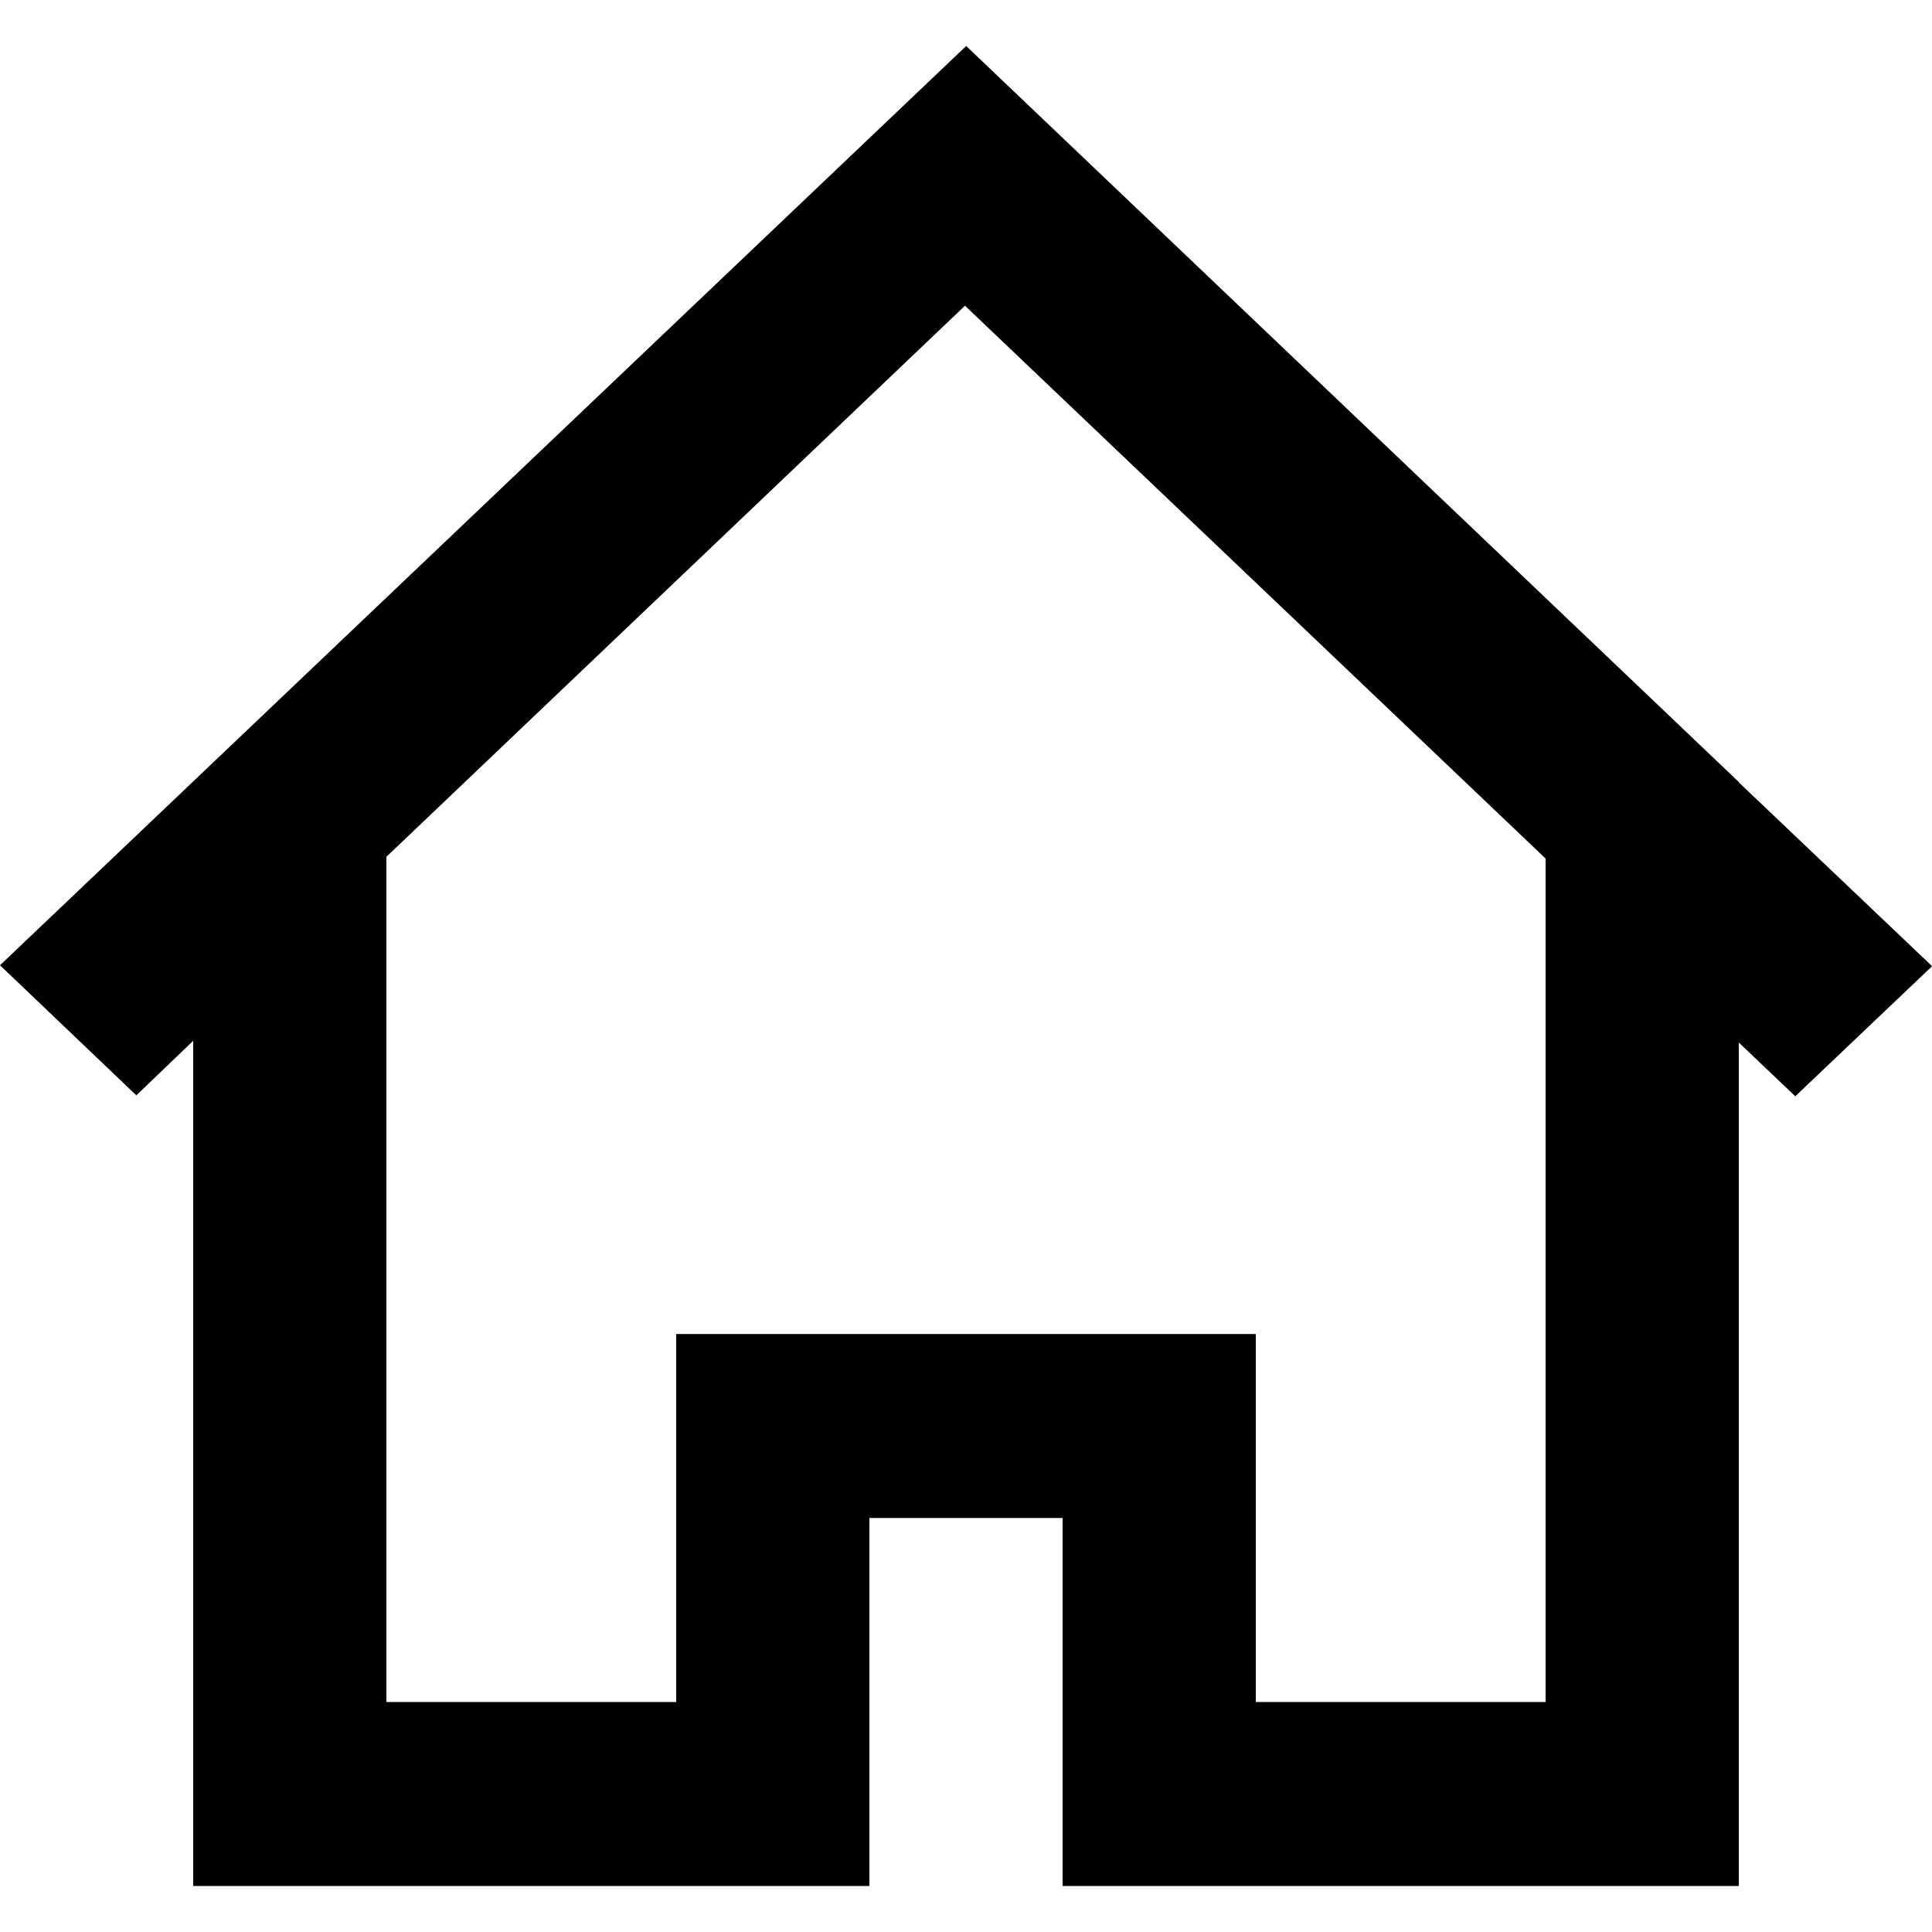
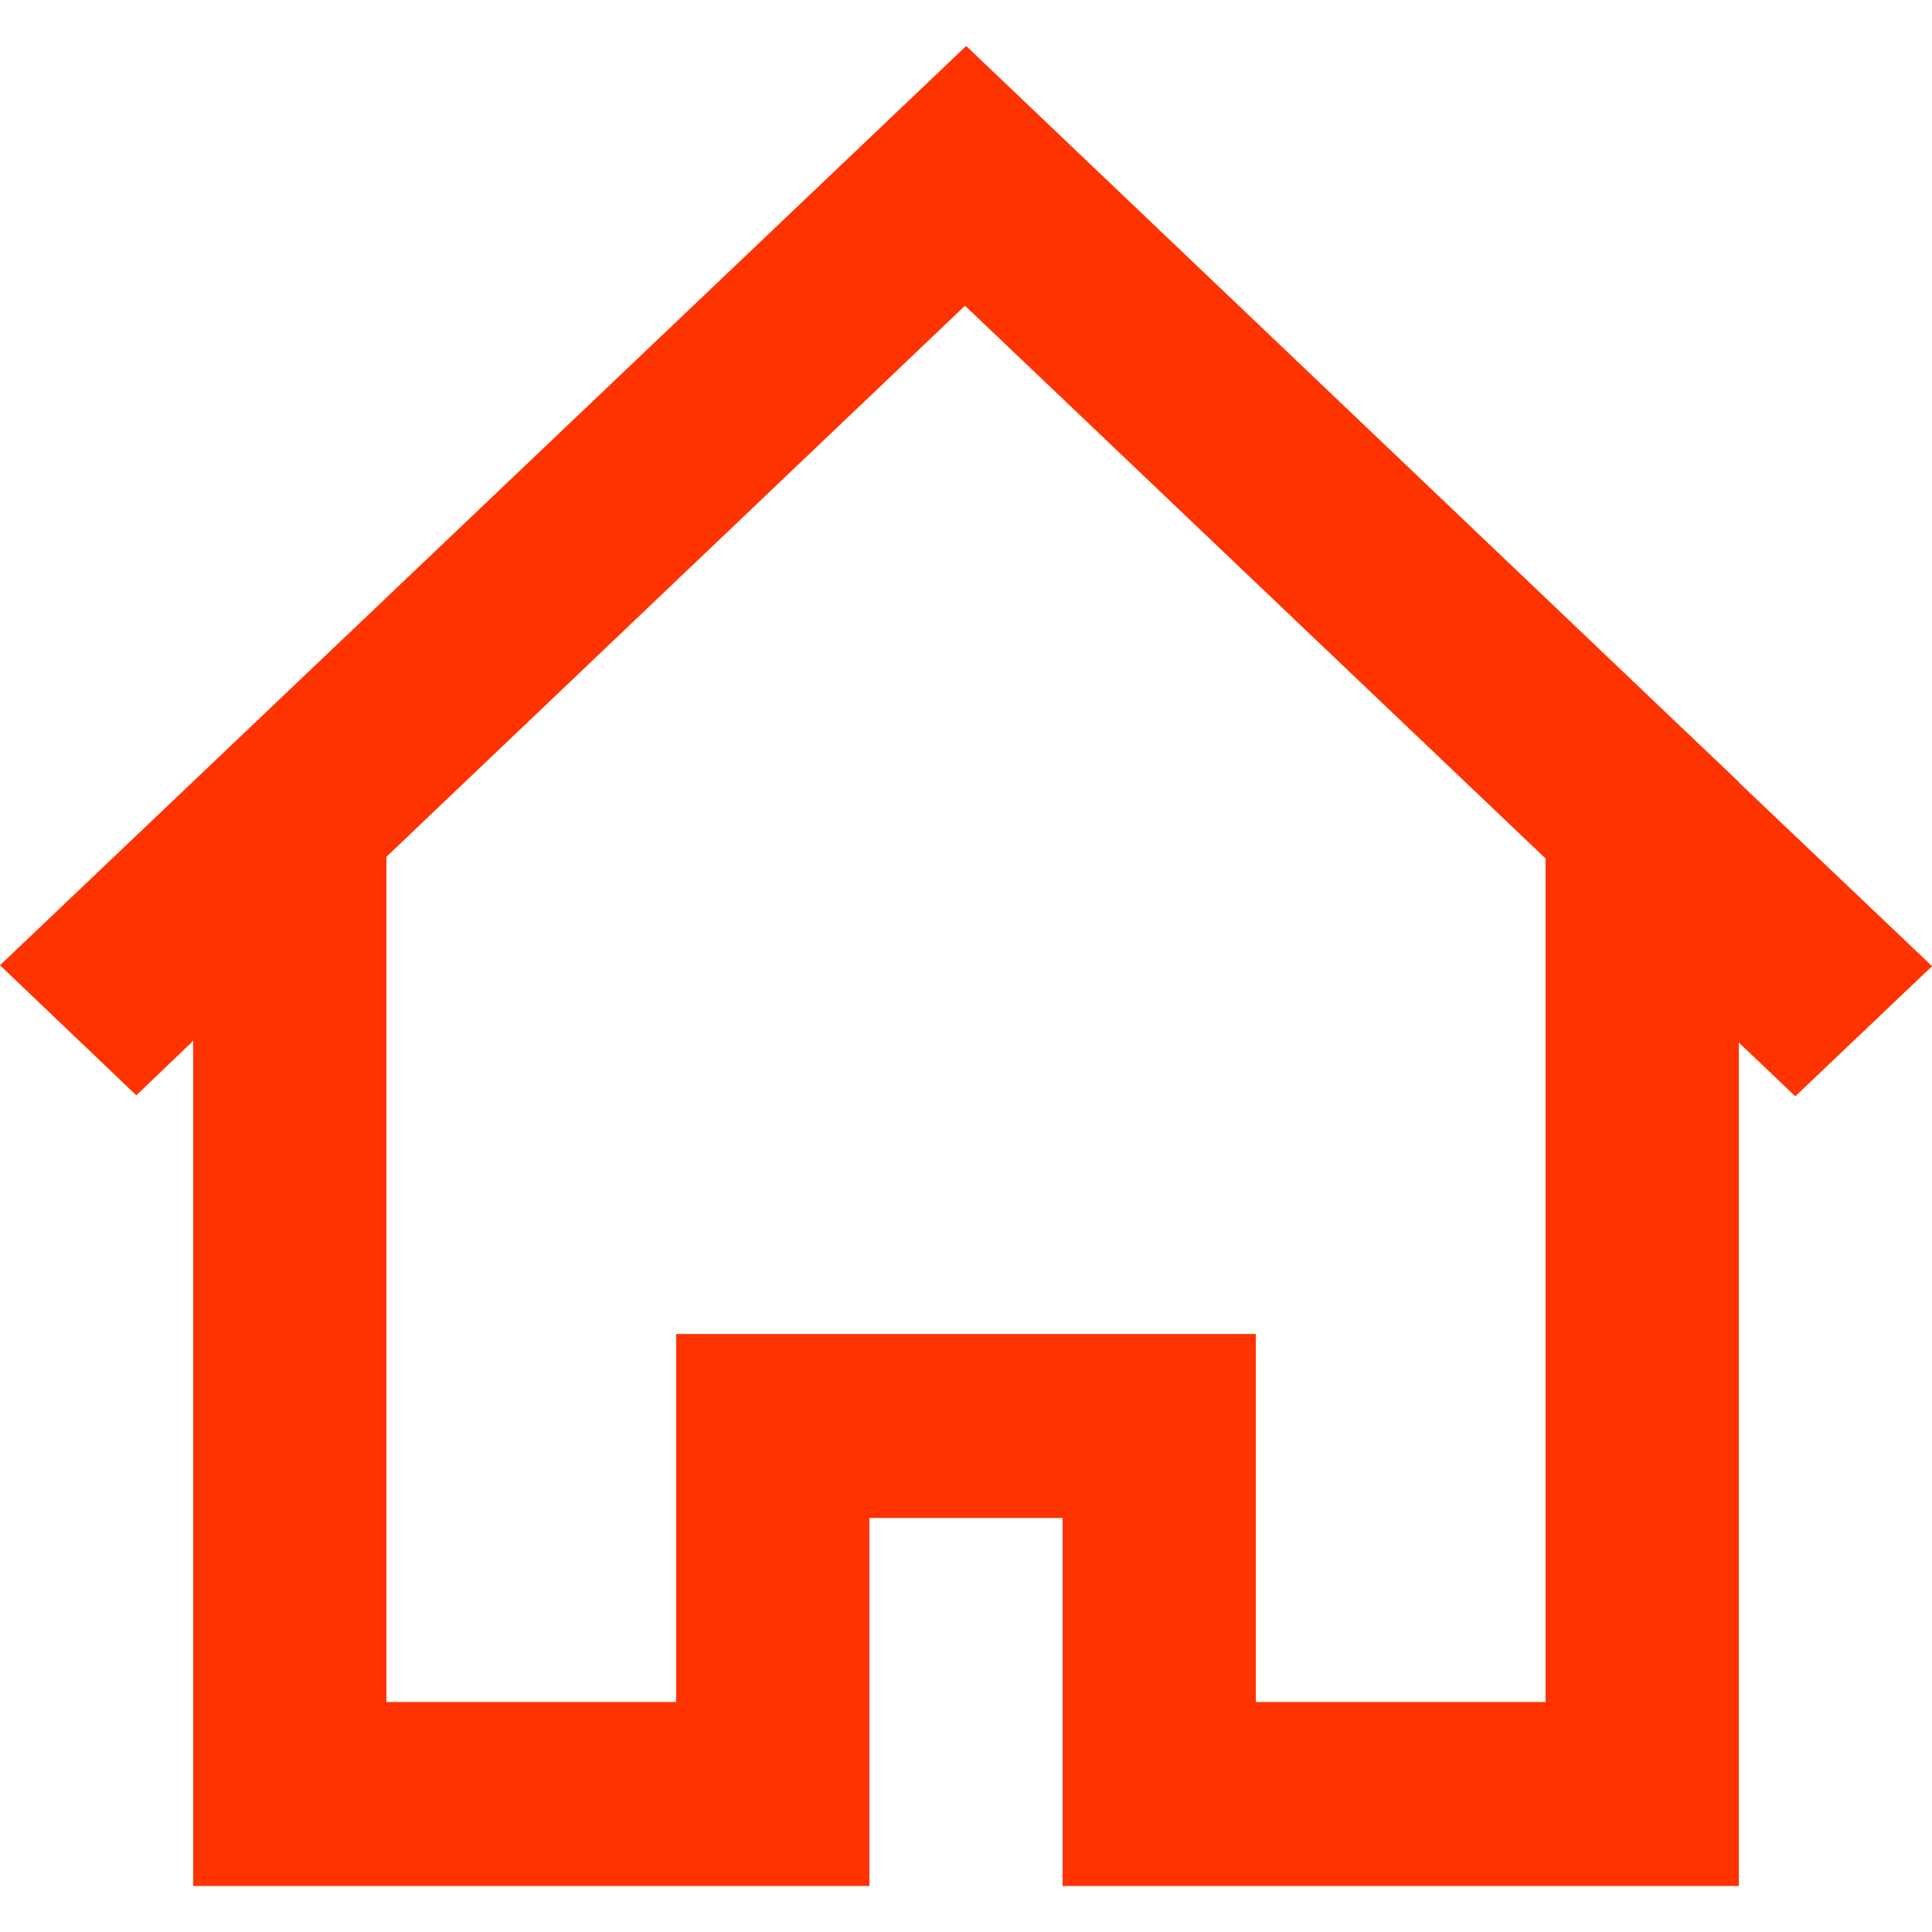
<svg xmlns="http://www.w3.org/2000/svg" width="800px" height="800px" viewBox="0 -0.5 21 21" version="1.1">
  <defs>

</defs>
  <g id="Page-1" stroke="none" stroke-width="1" fill="none" fill-rule="evenodd">
-     <g id="Dribbble-Light-Preview" transform="translate(-419, -720)" fill="#000000">
+     <g id="Dribbble-Light-Preview" transform="translate(-419, -720)" fill="#ff3300">
      <g id="icons" transform="translate(56, 160)">
        <path d="M379.8,578 L376.65,578 L376.65,574 L370.35,574 L370.35,578 L367.2,578 L367.2,568.813 L373.489,562.823 L379.8,568.832 L379.8,578 Z M381.9,568.004 L381.9,568 L381.9,568 L373.502,560 L363,569.992 L364.482,571.406 L365.1,570.813 L365.1,580 L372.45,580 L372.45,576 L374.55,576 L374.55,580 L381.9,580 L381.9,579.997 L381.9,570.832 L382.514,571.416 L384.001,570.002 L381.9,568.004 Z" id="home-[#1391]">

</path>
      </g>
    </g>
  </g>
</svg>
